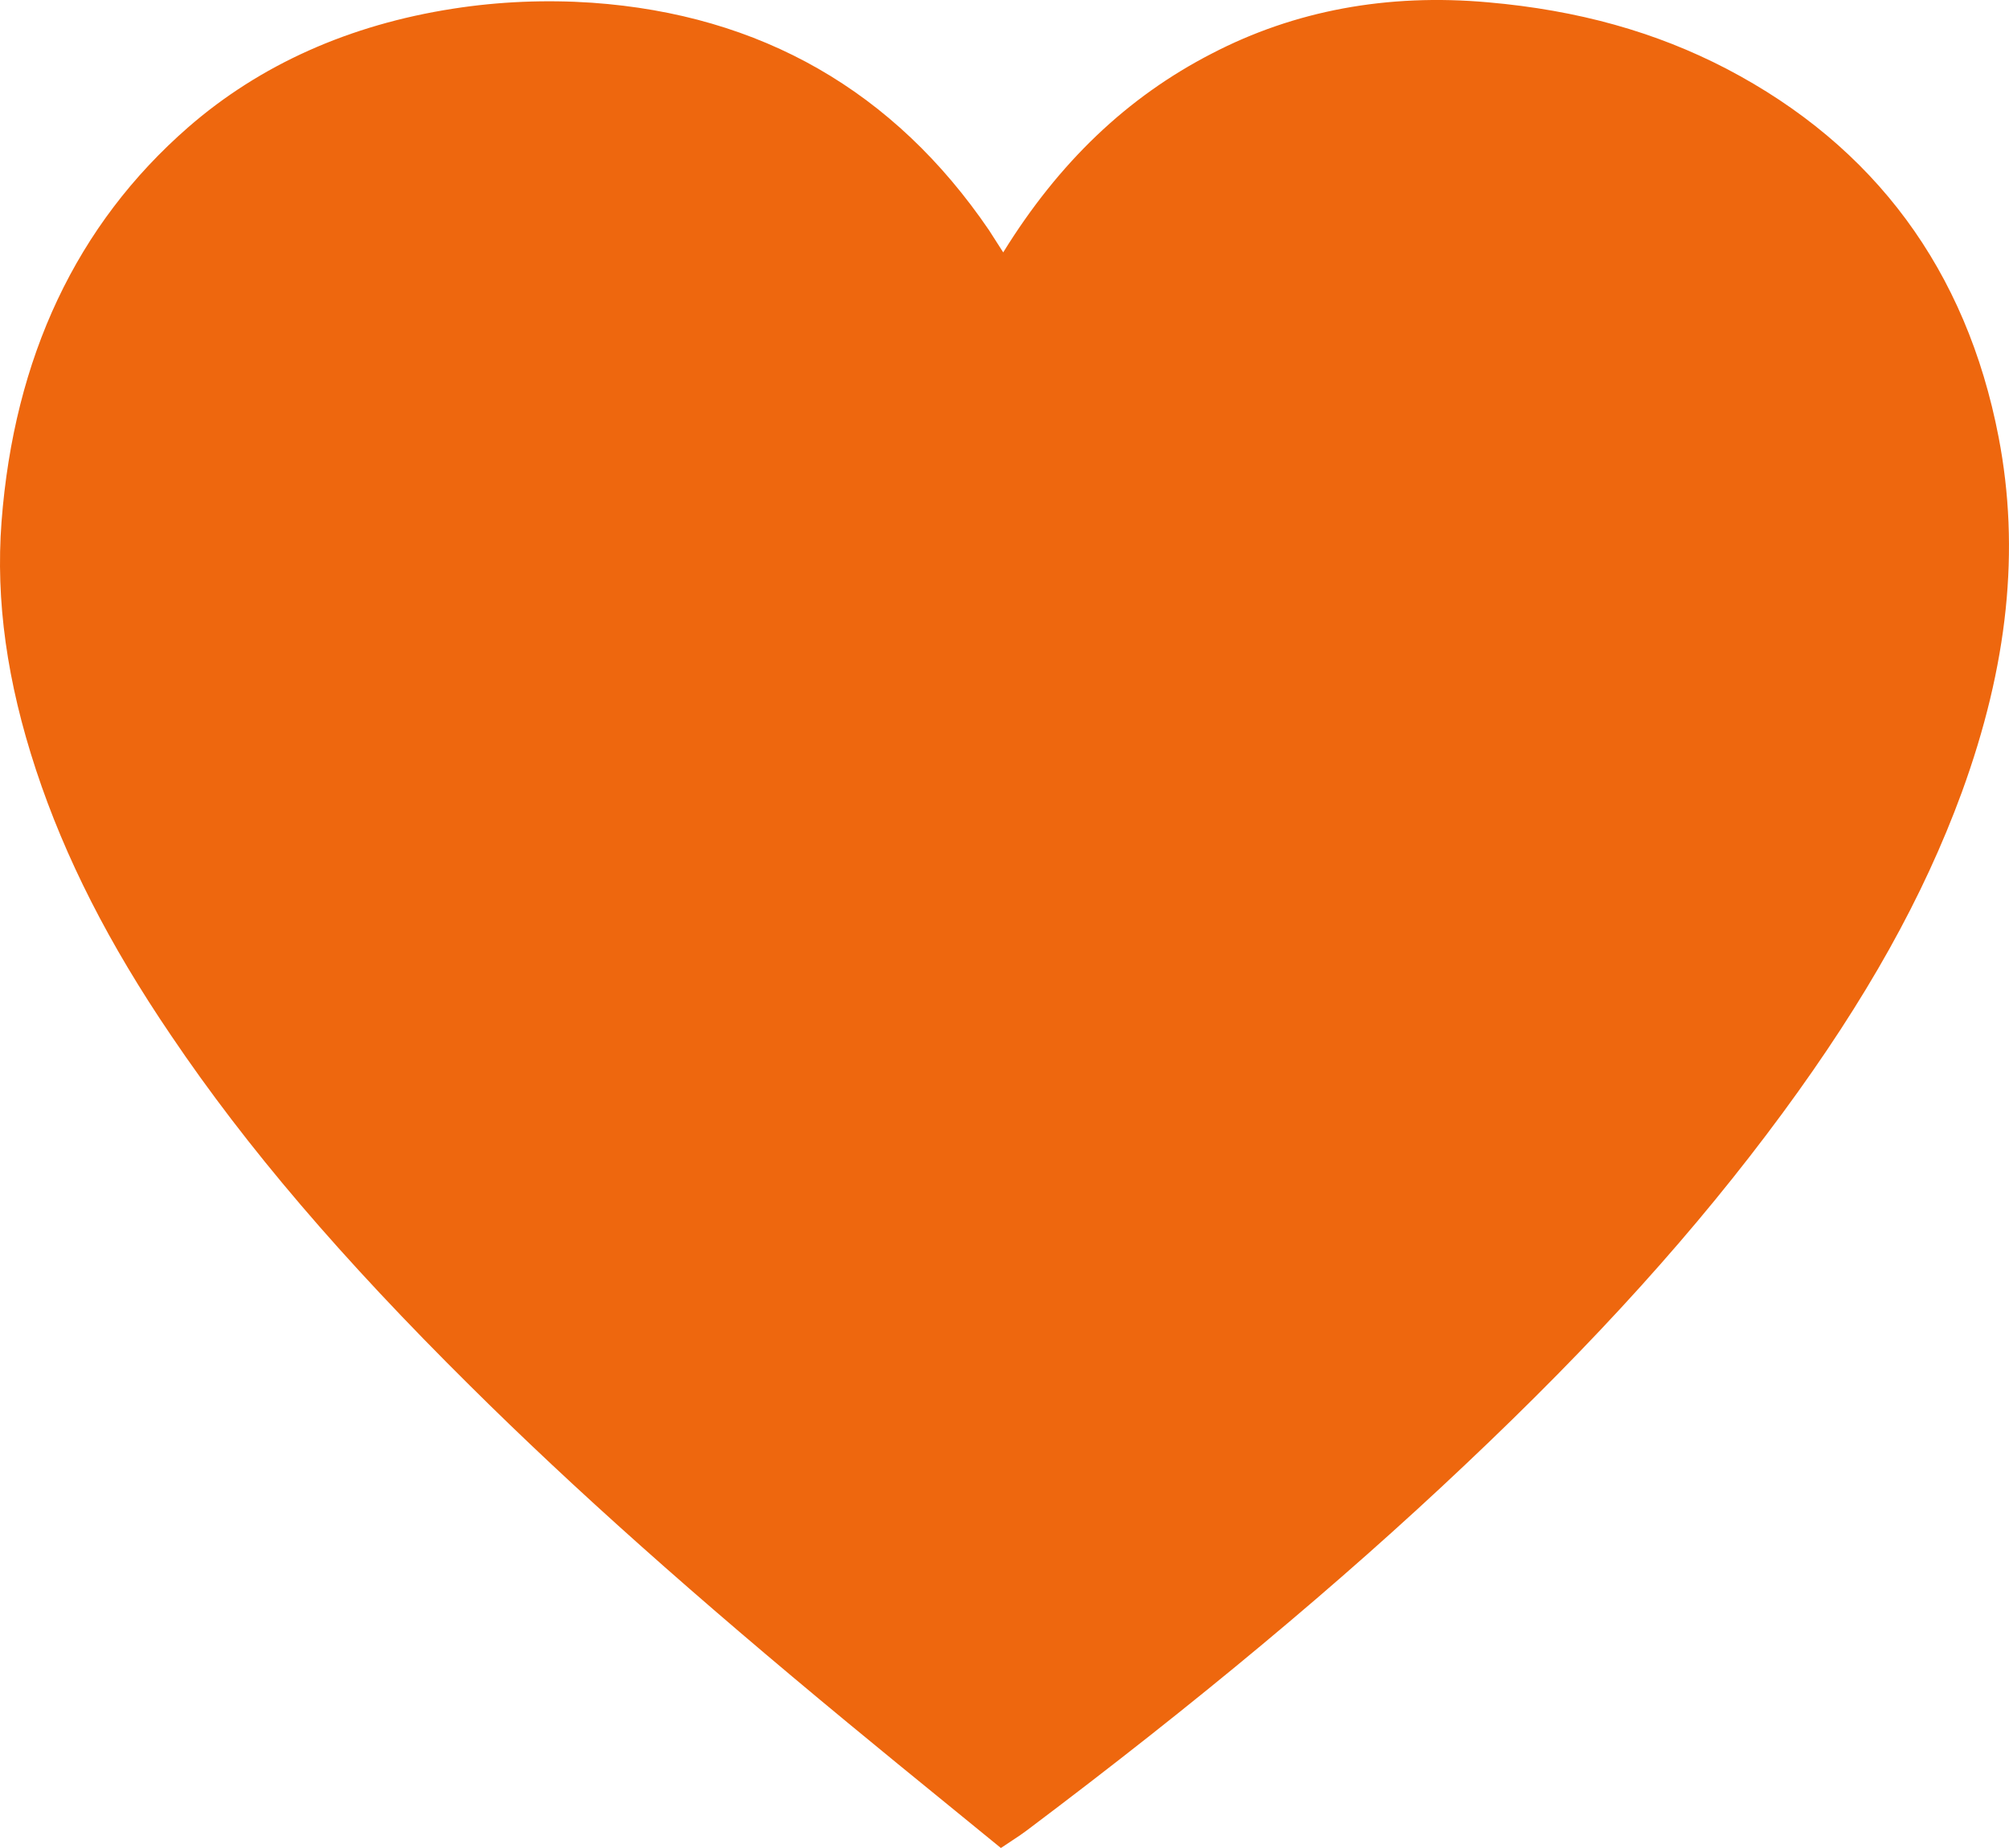
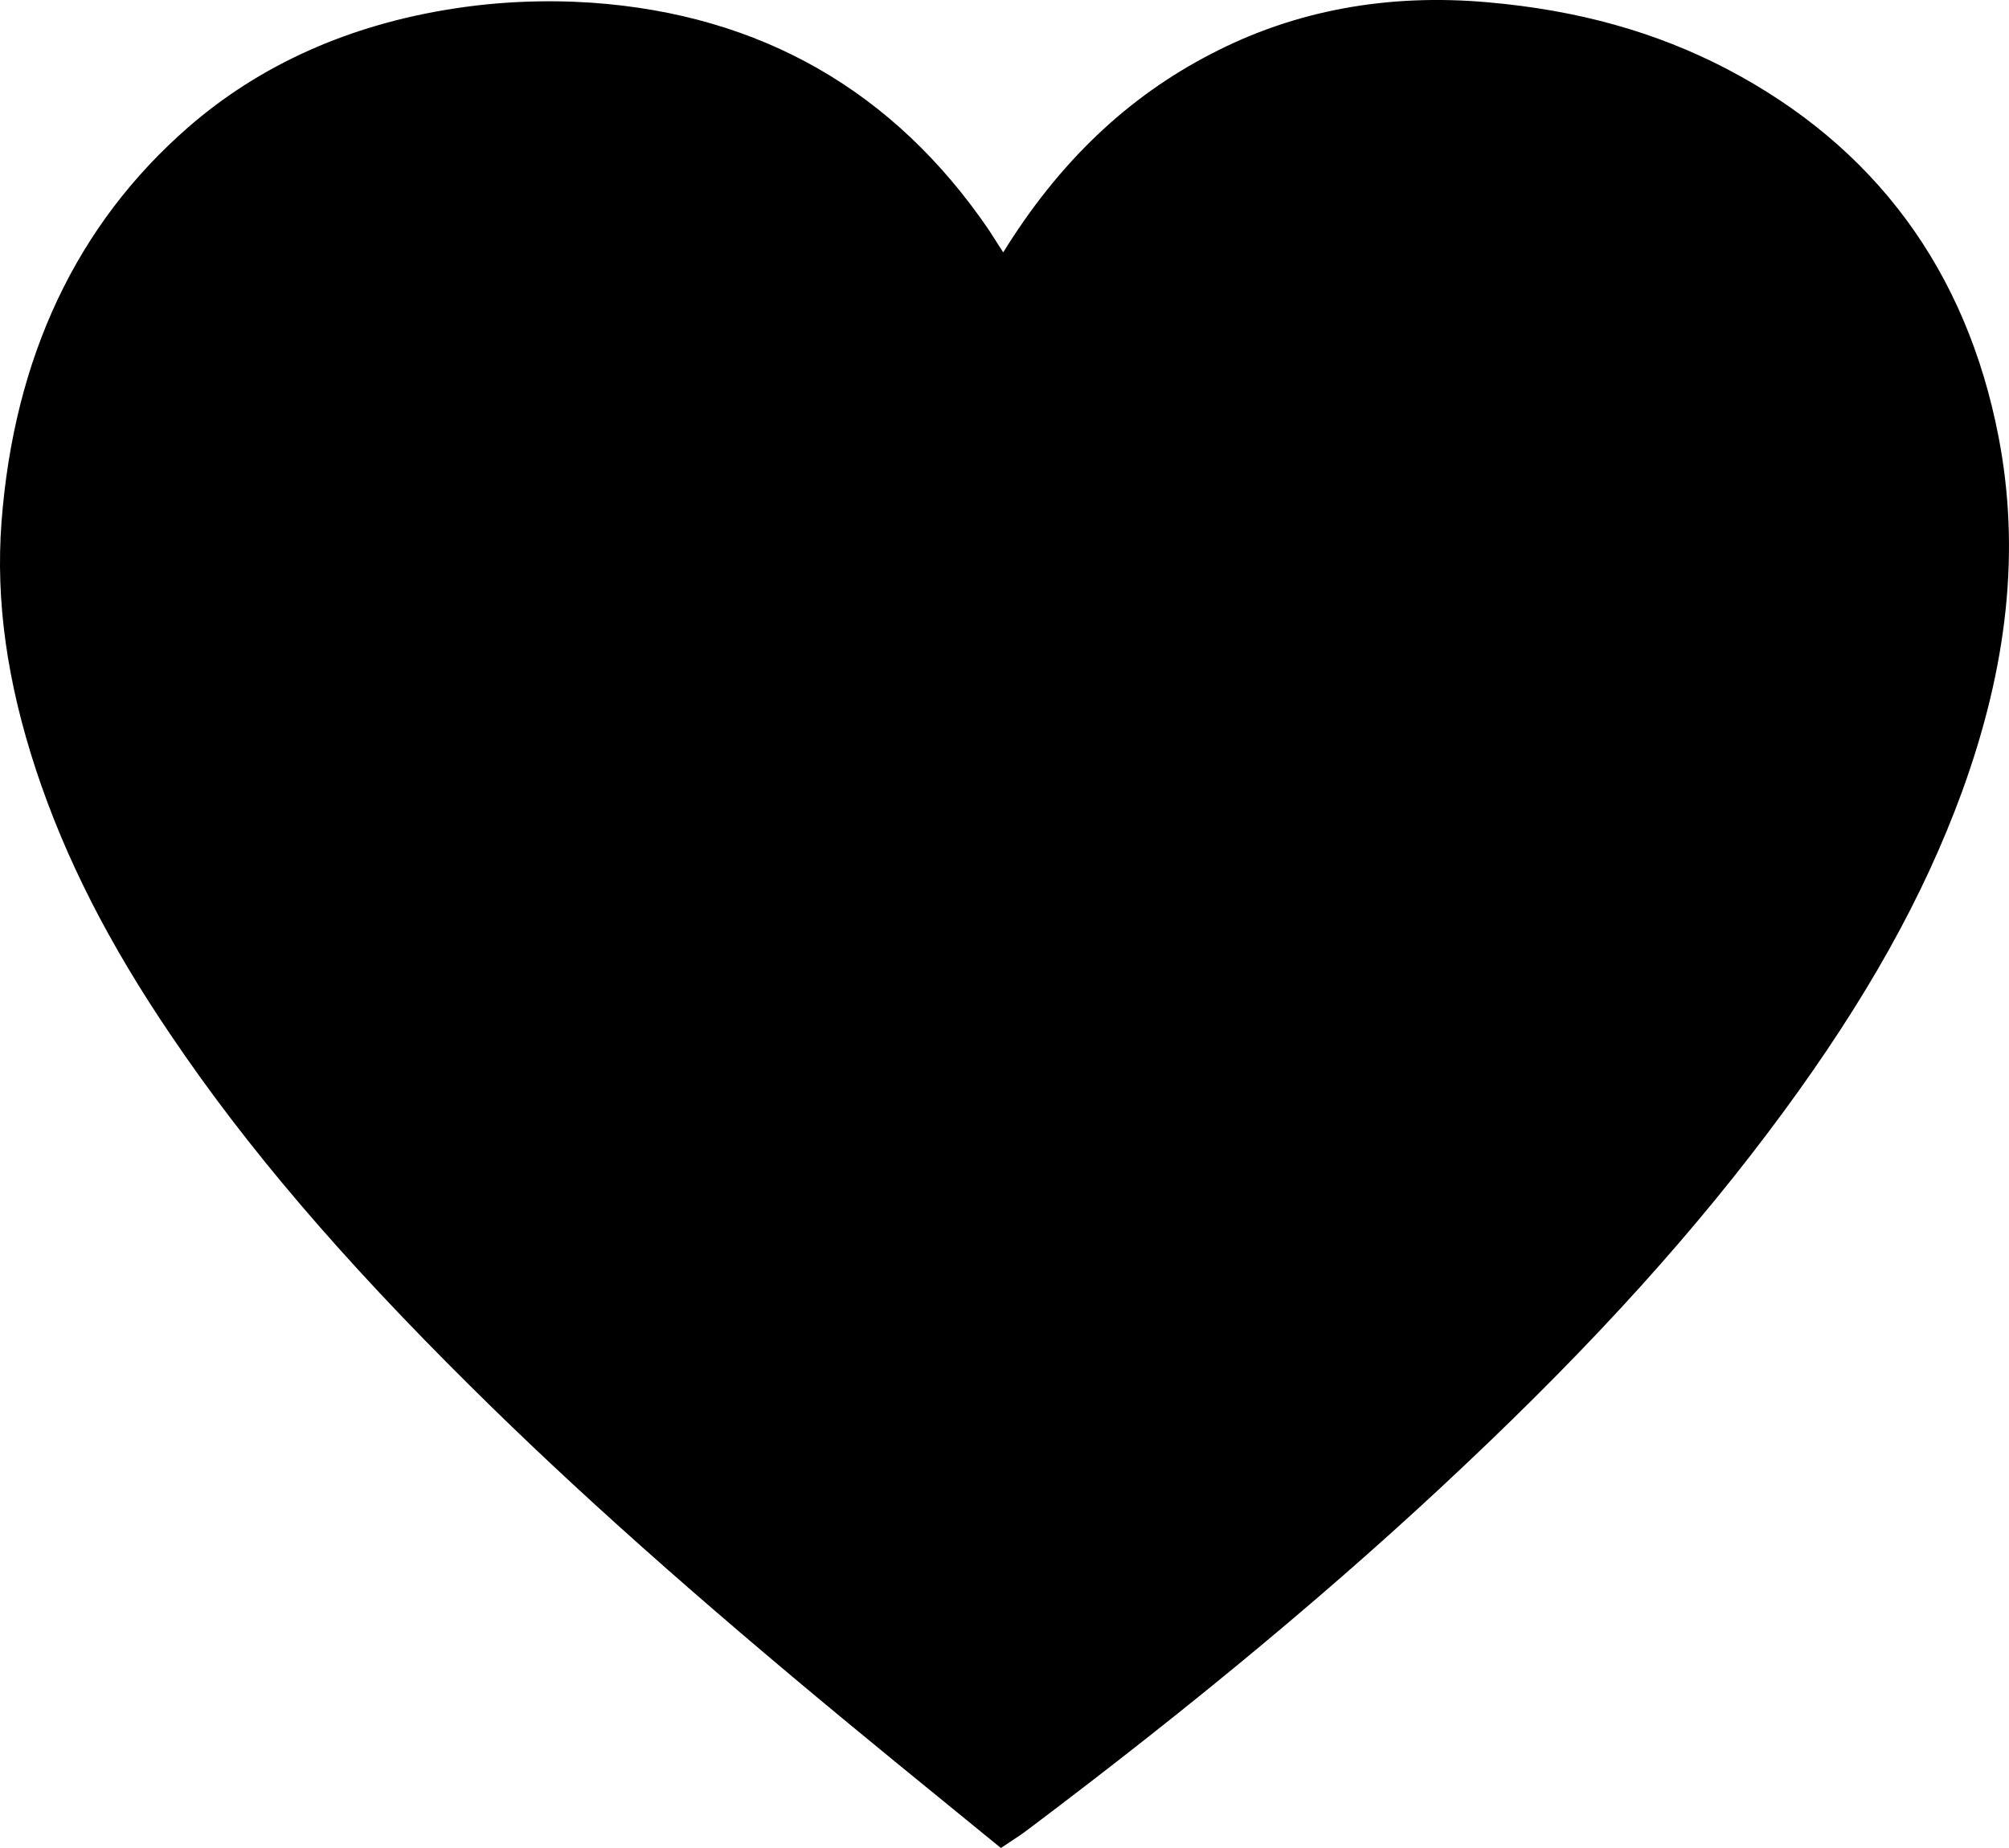
<svg xmlns="http://www.w3.org/2000/svg" width="25" height="23" viewBox="0 0 25 23" fill="none">
-   <path d="M24.871 5.442C24.471 3.363 23.328 1.819 21.483 0.855C20.604 0.398 19.637 0.127 18.519 0.029C17.264 -0.084 16.107 0.132 15.077 0.668C14.027 1.209 13.177 2.02 12.484 3.141C12.425 3.048 12.367 2.96 12.308 2.866C11.127 1.131 9.467 0.182 7.367 0.034C6.791 -0.005 6.21 0.019 5.639 0.108C4.345 0.309 3.236 0.806 2.343 1.583C0.951 2.797 0.175 4.449 0.019 6.495C-0.055 7.478 0.087 8.486 0.448 9.582C0.81 10.679 1.357 11.751 2.128 12.886C3.07 14.283 4.252 15.664 5.849 17.247C7.152 18.541 8.651 19.873 10.555 21.446C10.966 21.786 11.376 22.12 11.786 22.454L12.455 23L12.699 22.838C12.709 22.828 12.723 22.823 12.733 22.813L12.767 22.789L12.787 22.774C14.891 21.191 16.673 19.706 18.226 18.236C19.862 16.692 21.117 15.3 22.181 13.855C23.226 12.434 23.934 11.165 24.412 9.863C24.988 8.284 25.14 6.839 24.871 5.442Z" fill="#EE670E" />
+   <path d="M24.871 5.442C24.471 3.363 23.328 1.819 21.483 0.855C20.604 0.398 19.637 0.127 18.519 0.029C17.264 -0.084 16.107 0.132 15.077 0.668C14.027 1.209 13.177 2.02 12.484 3.141C12.425 3.048 12.367 2.96 12.308 2.866C11.127 1.131 9.467 0.182 7.367 0.034C6.791 -0.005 6.21 0.019 5.639 0.108C4.345 0.309 3.236 0.806 2.343 1.583C0.951 2.797 0.175 4.449 0.019 6.495C-0.055 7.478 0.087 8.486 0.448 9.582C0.81 10.679 1.357 11.751 2.128 12.886C3.07 14.283 4.252 15.664 5.849 17.247C7.152 18.541 8.651 19.873 10.555 21.446C10.966 21.786 11.376 22.12 11.786 22.454L12.455 23L12.699 22.838C12.709 22.828 12.723 22.823 12.733 22.813L12.767 22.789L12.787 22.774C14.891 21.191 16.673 19.706 18.226 18.236C19.862 16.692 21.117 15.3 22.181 13.855C23.226 12.434 23.934 11.165 24.412 9.863C24.988 8.284 25.14 6.839 24.871 5.442Z" fill="currentColor" />
</svg>
